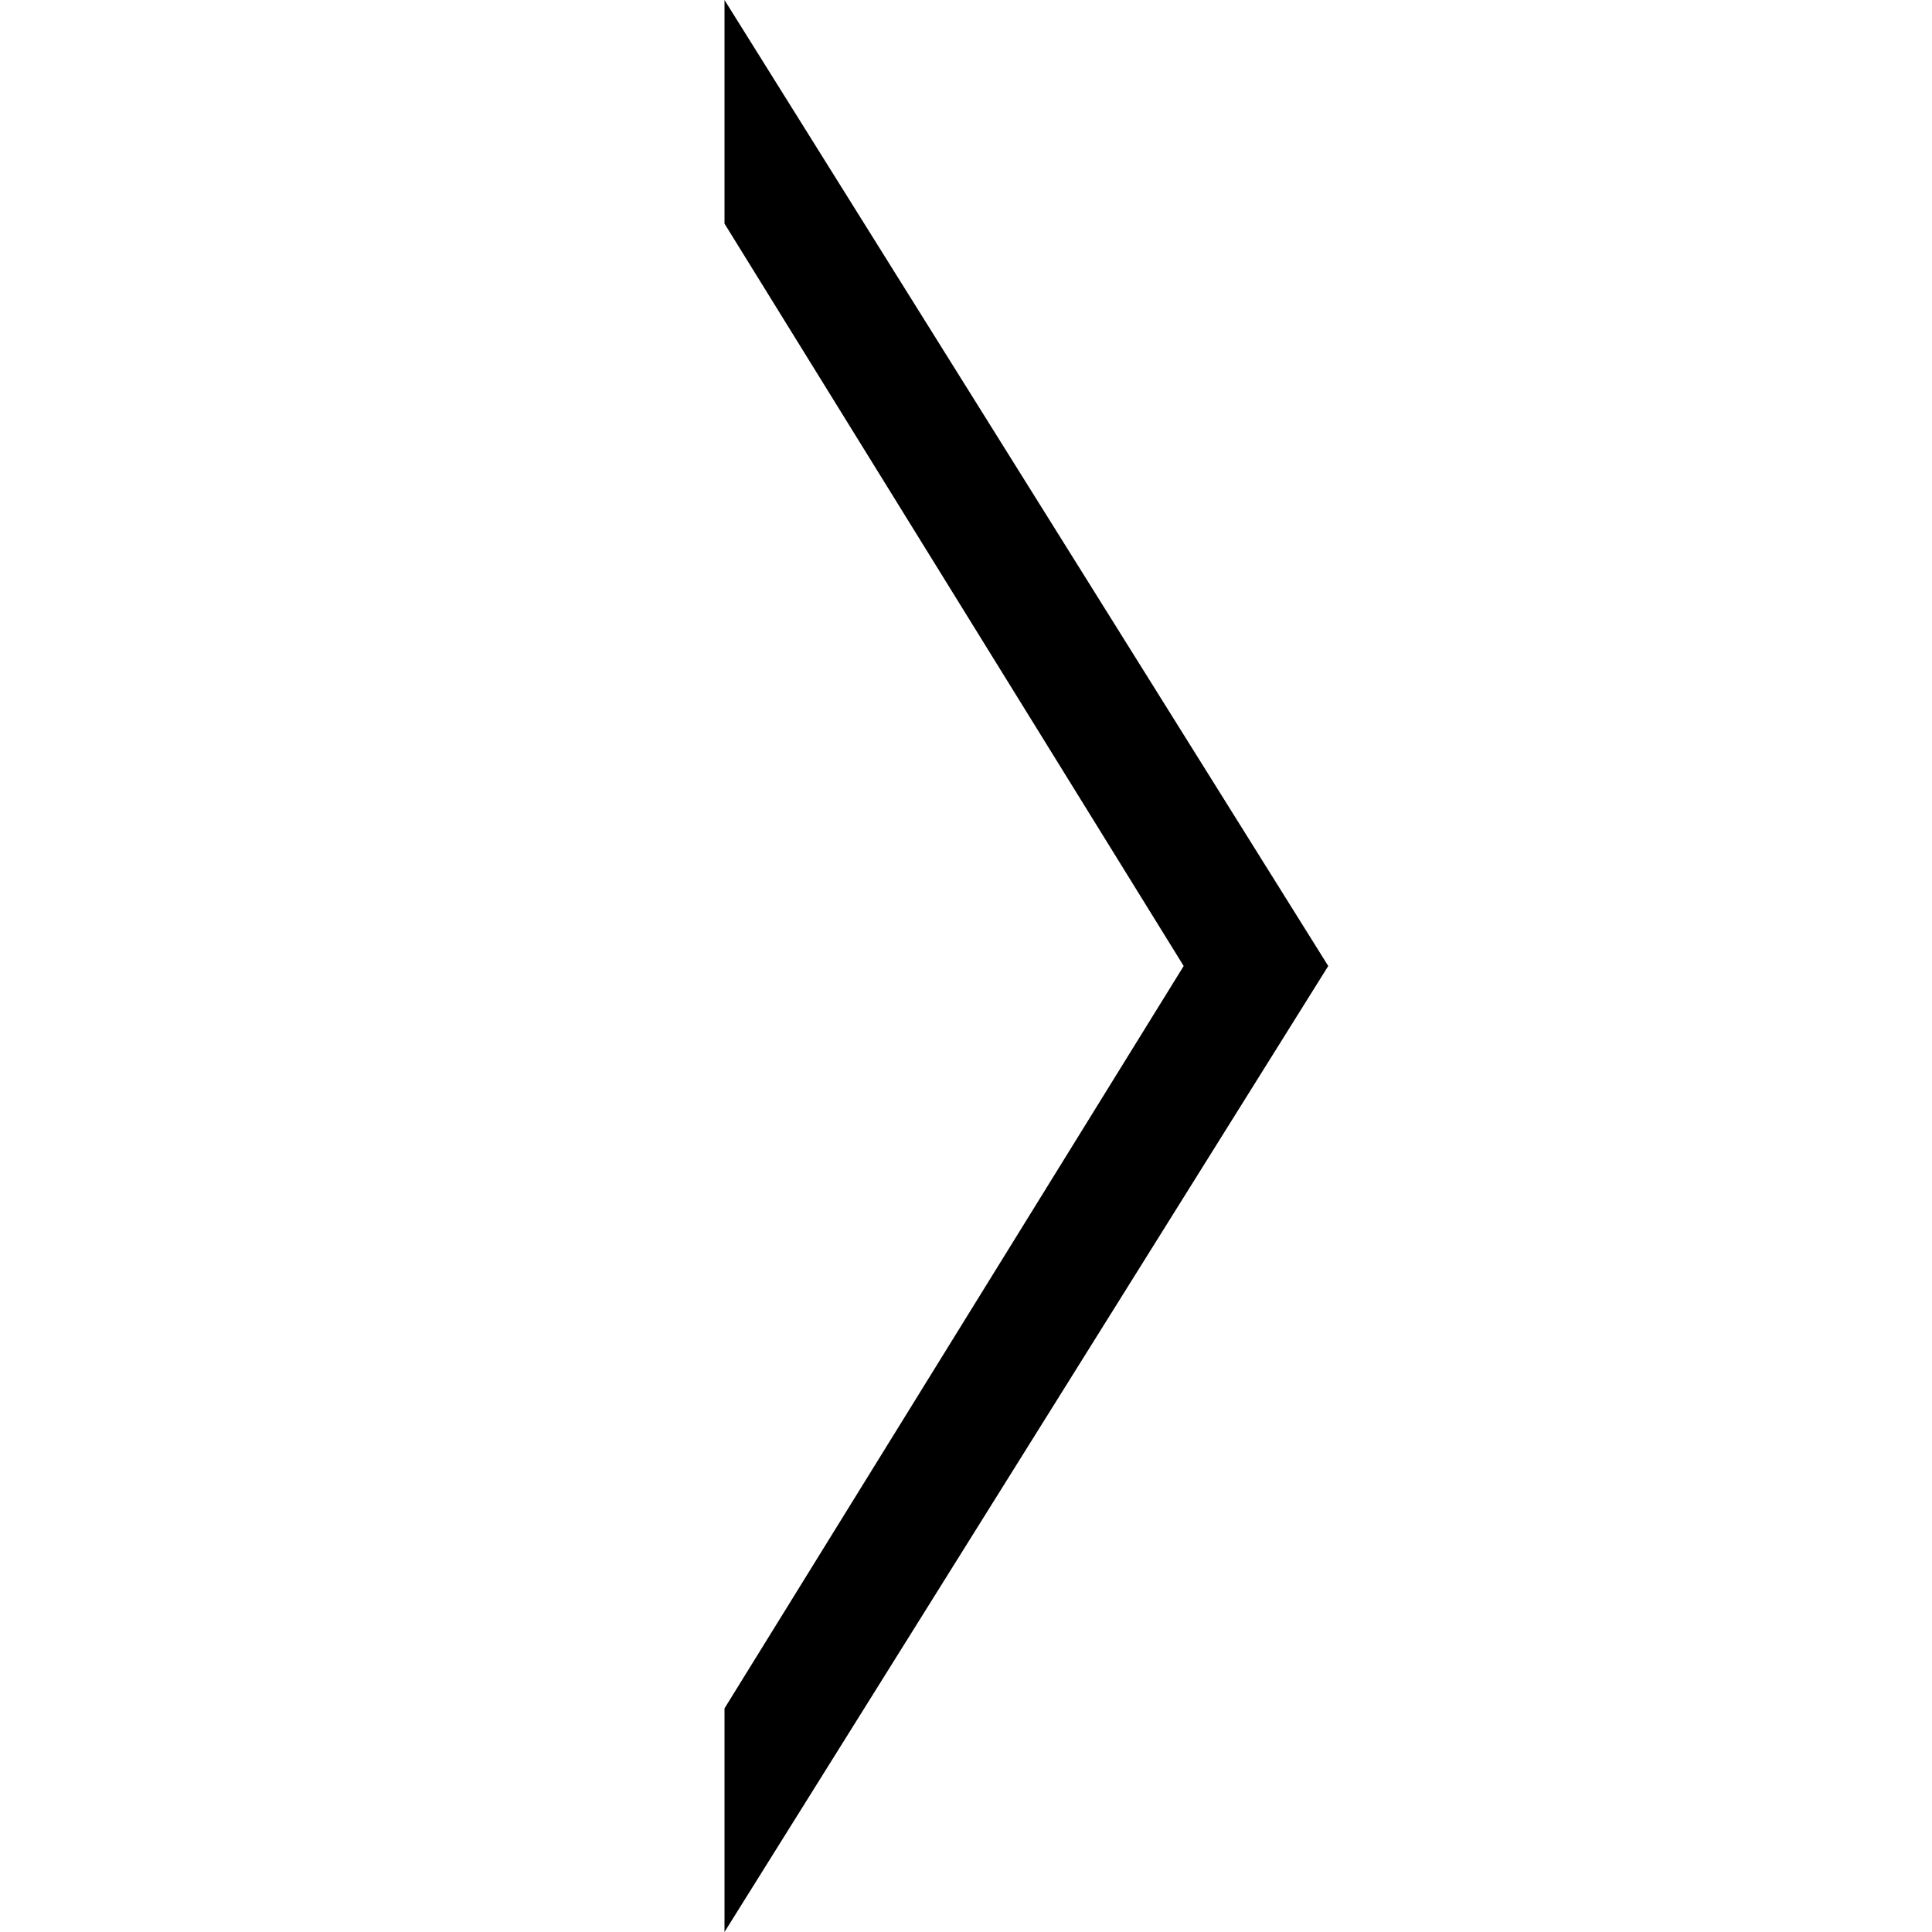
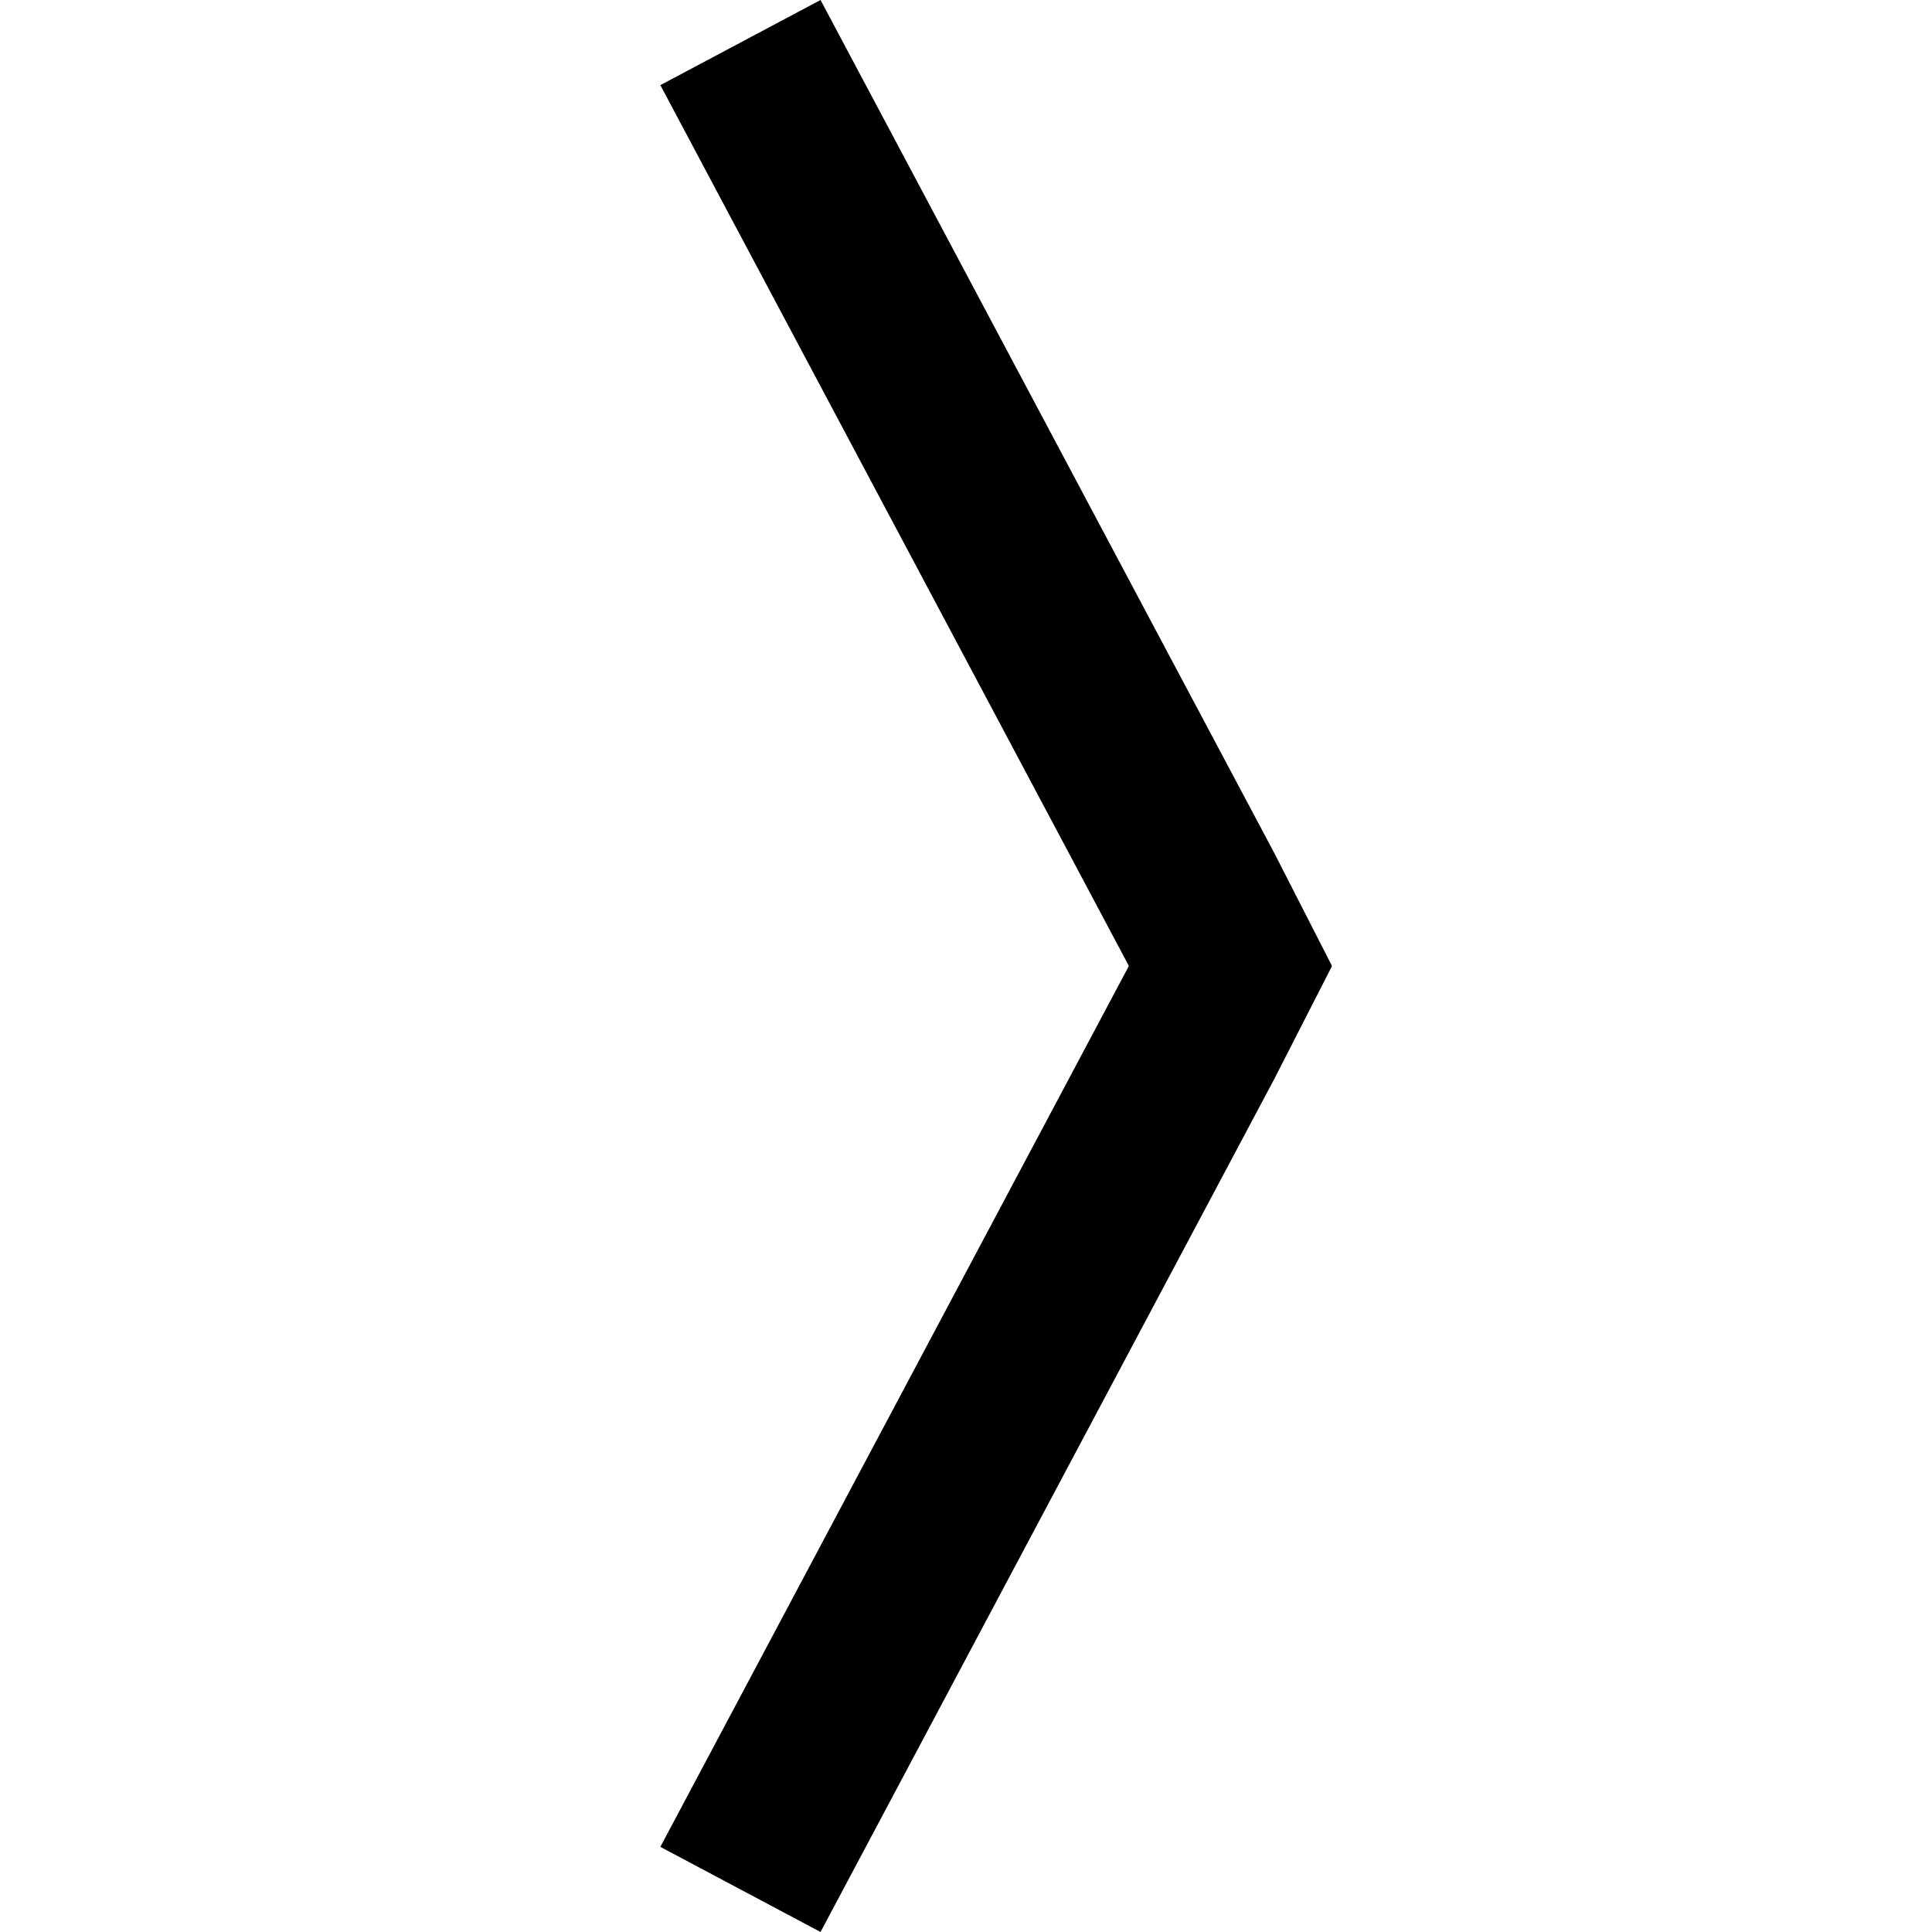
<svg xmlns="http://www.w3.org/2000/svg" width="512px" height="512px" viewBox="0 0 512 512" version="1.1">
  <defs />
  <g id="Page-1" stroke="none" stroke-width="1" fill="none" fill-rule="evenodd">
    <g id="arrow-right" fill="#000000">
-       <path d="M192,59.259 L192,0 L352,256 L192,512 L192,452.741 L313.69,256 L192,59.259 Z" id="Shape" />
+       <path d="M175,489.437 L217.451,512 L337.657,286.019 L353,256.004 L337.657,225.981 L217.451,0 L175,22.563 L299.165,255.987 C299.165,255.987 175,489.437 175,489.437 L175,489.437 Z" id="Combined-Shape" />
    </g>
  </g>
</svg>
